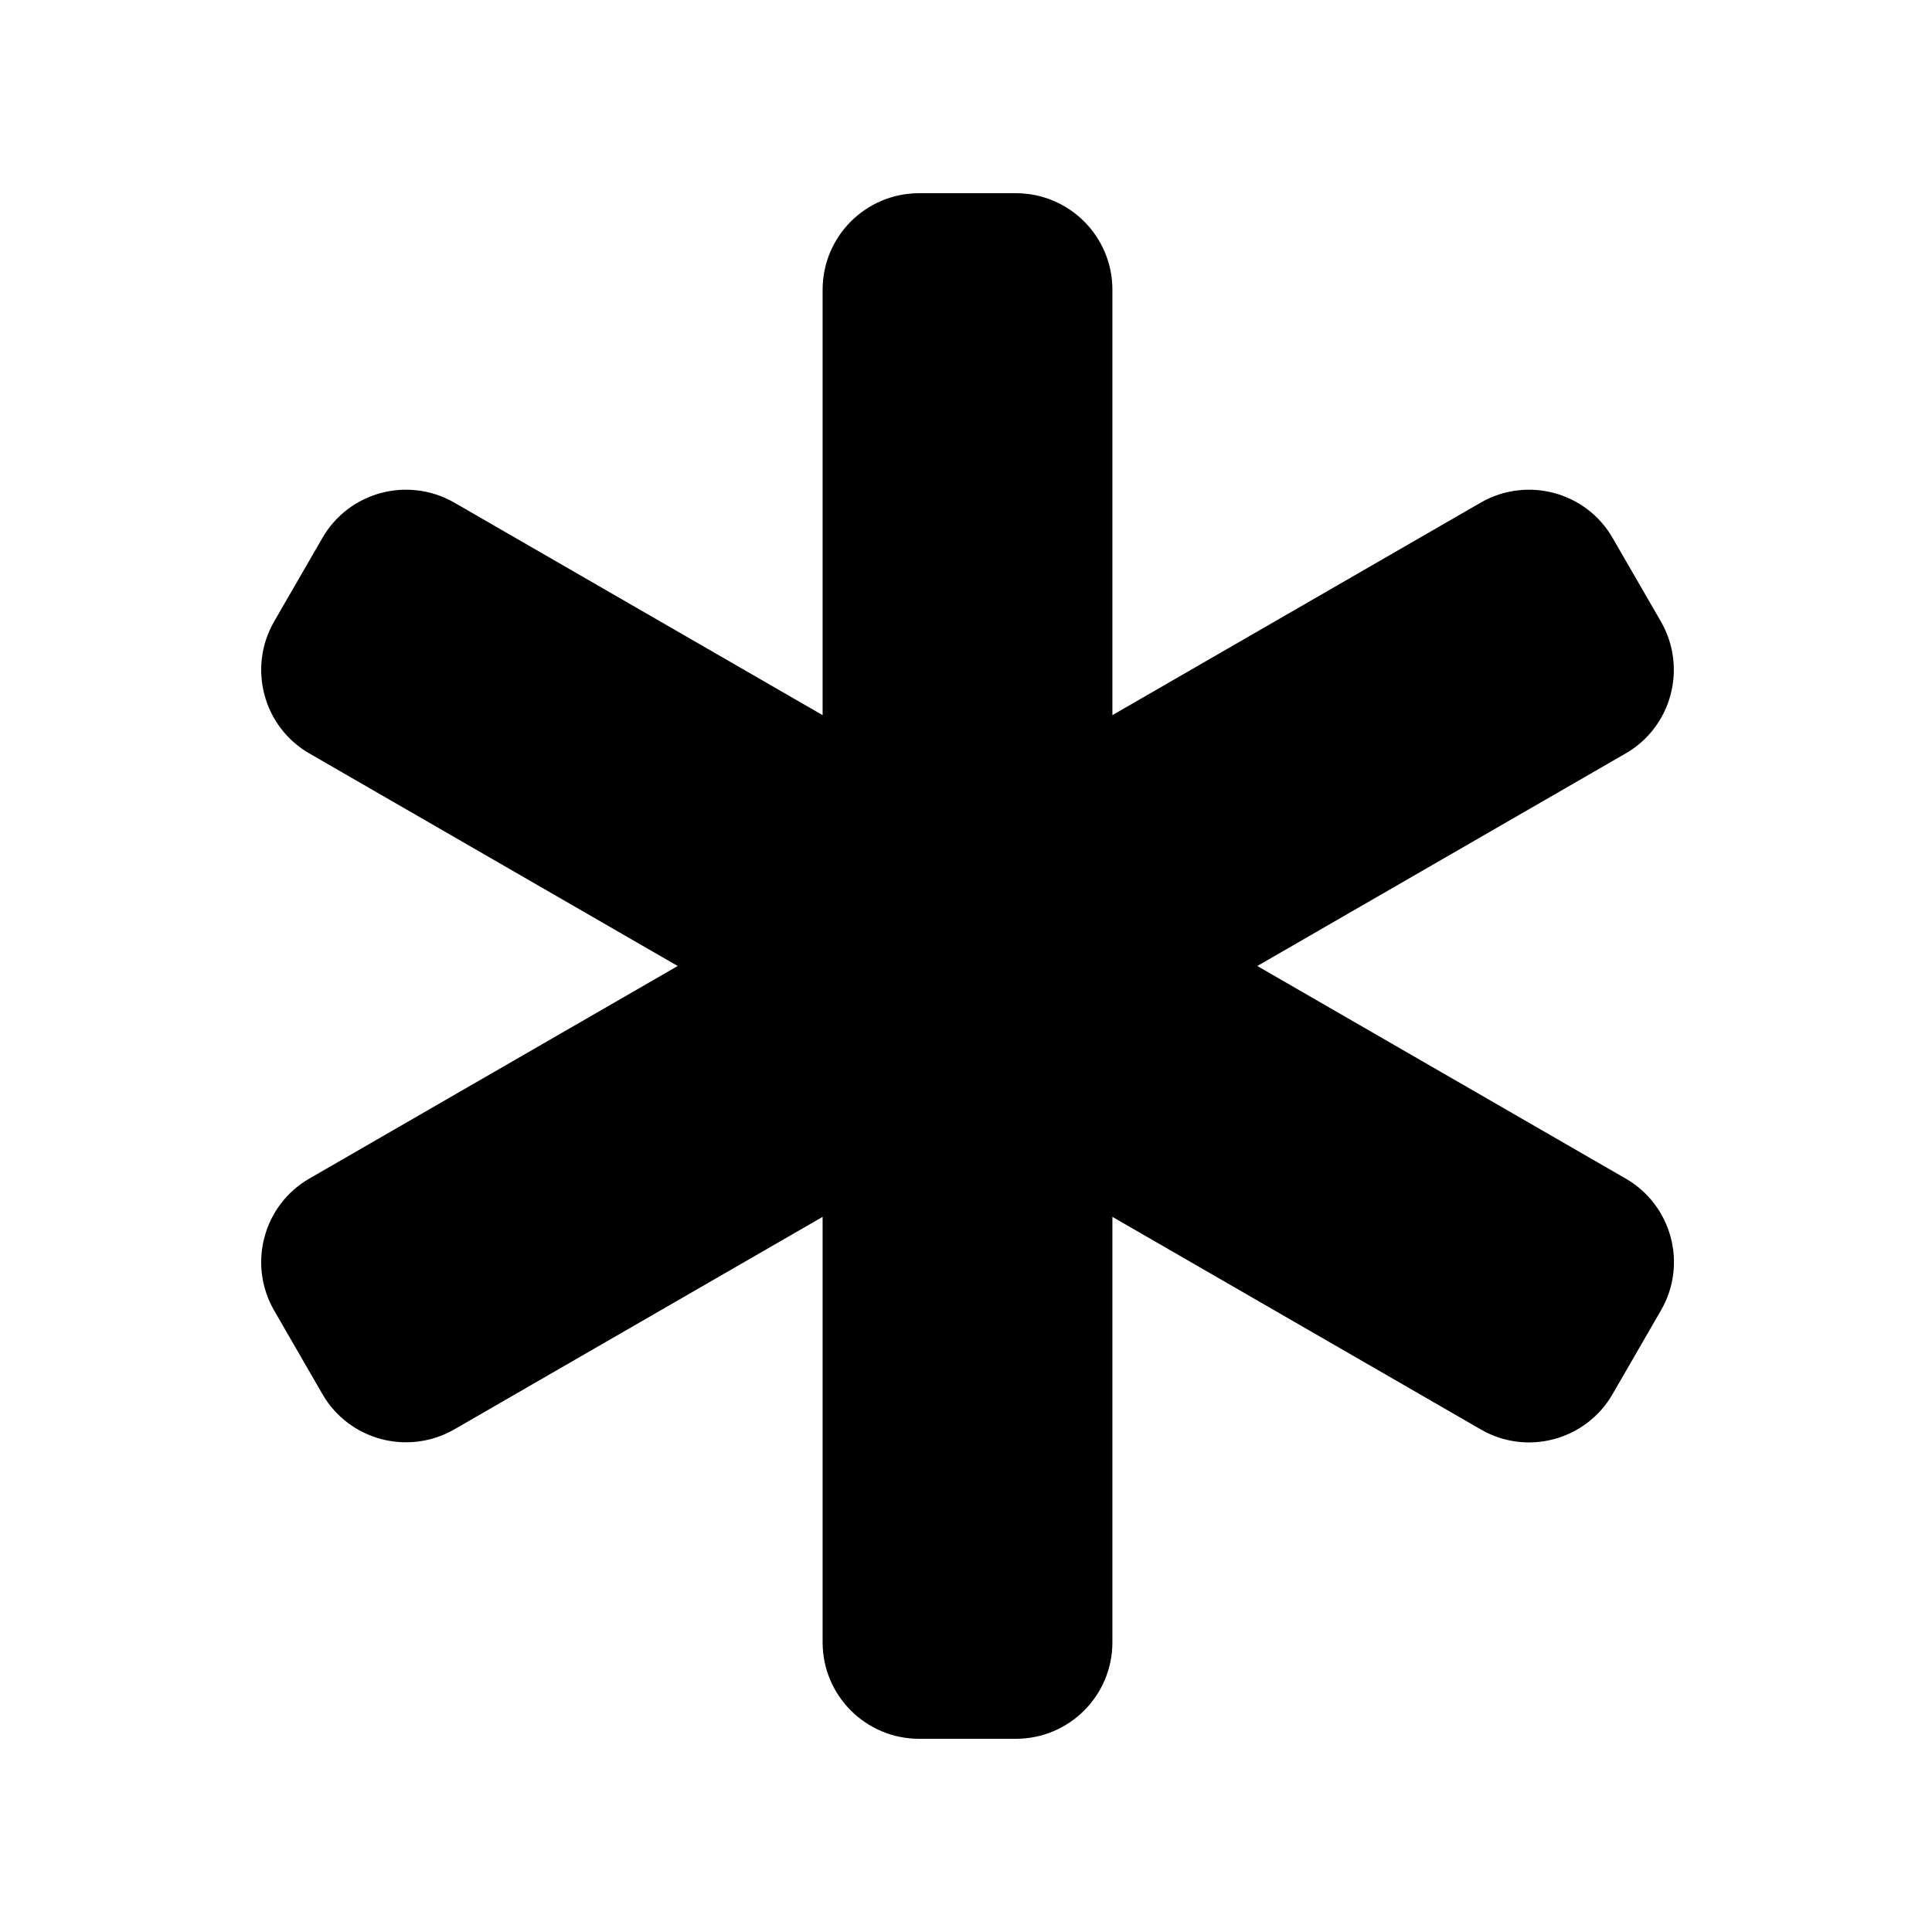
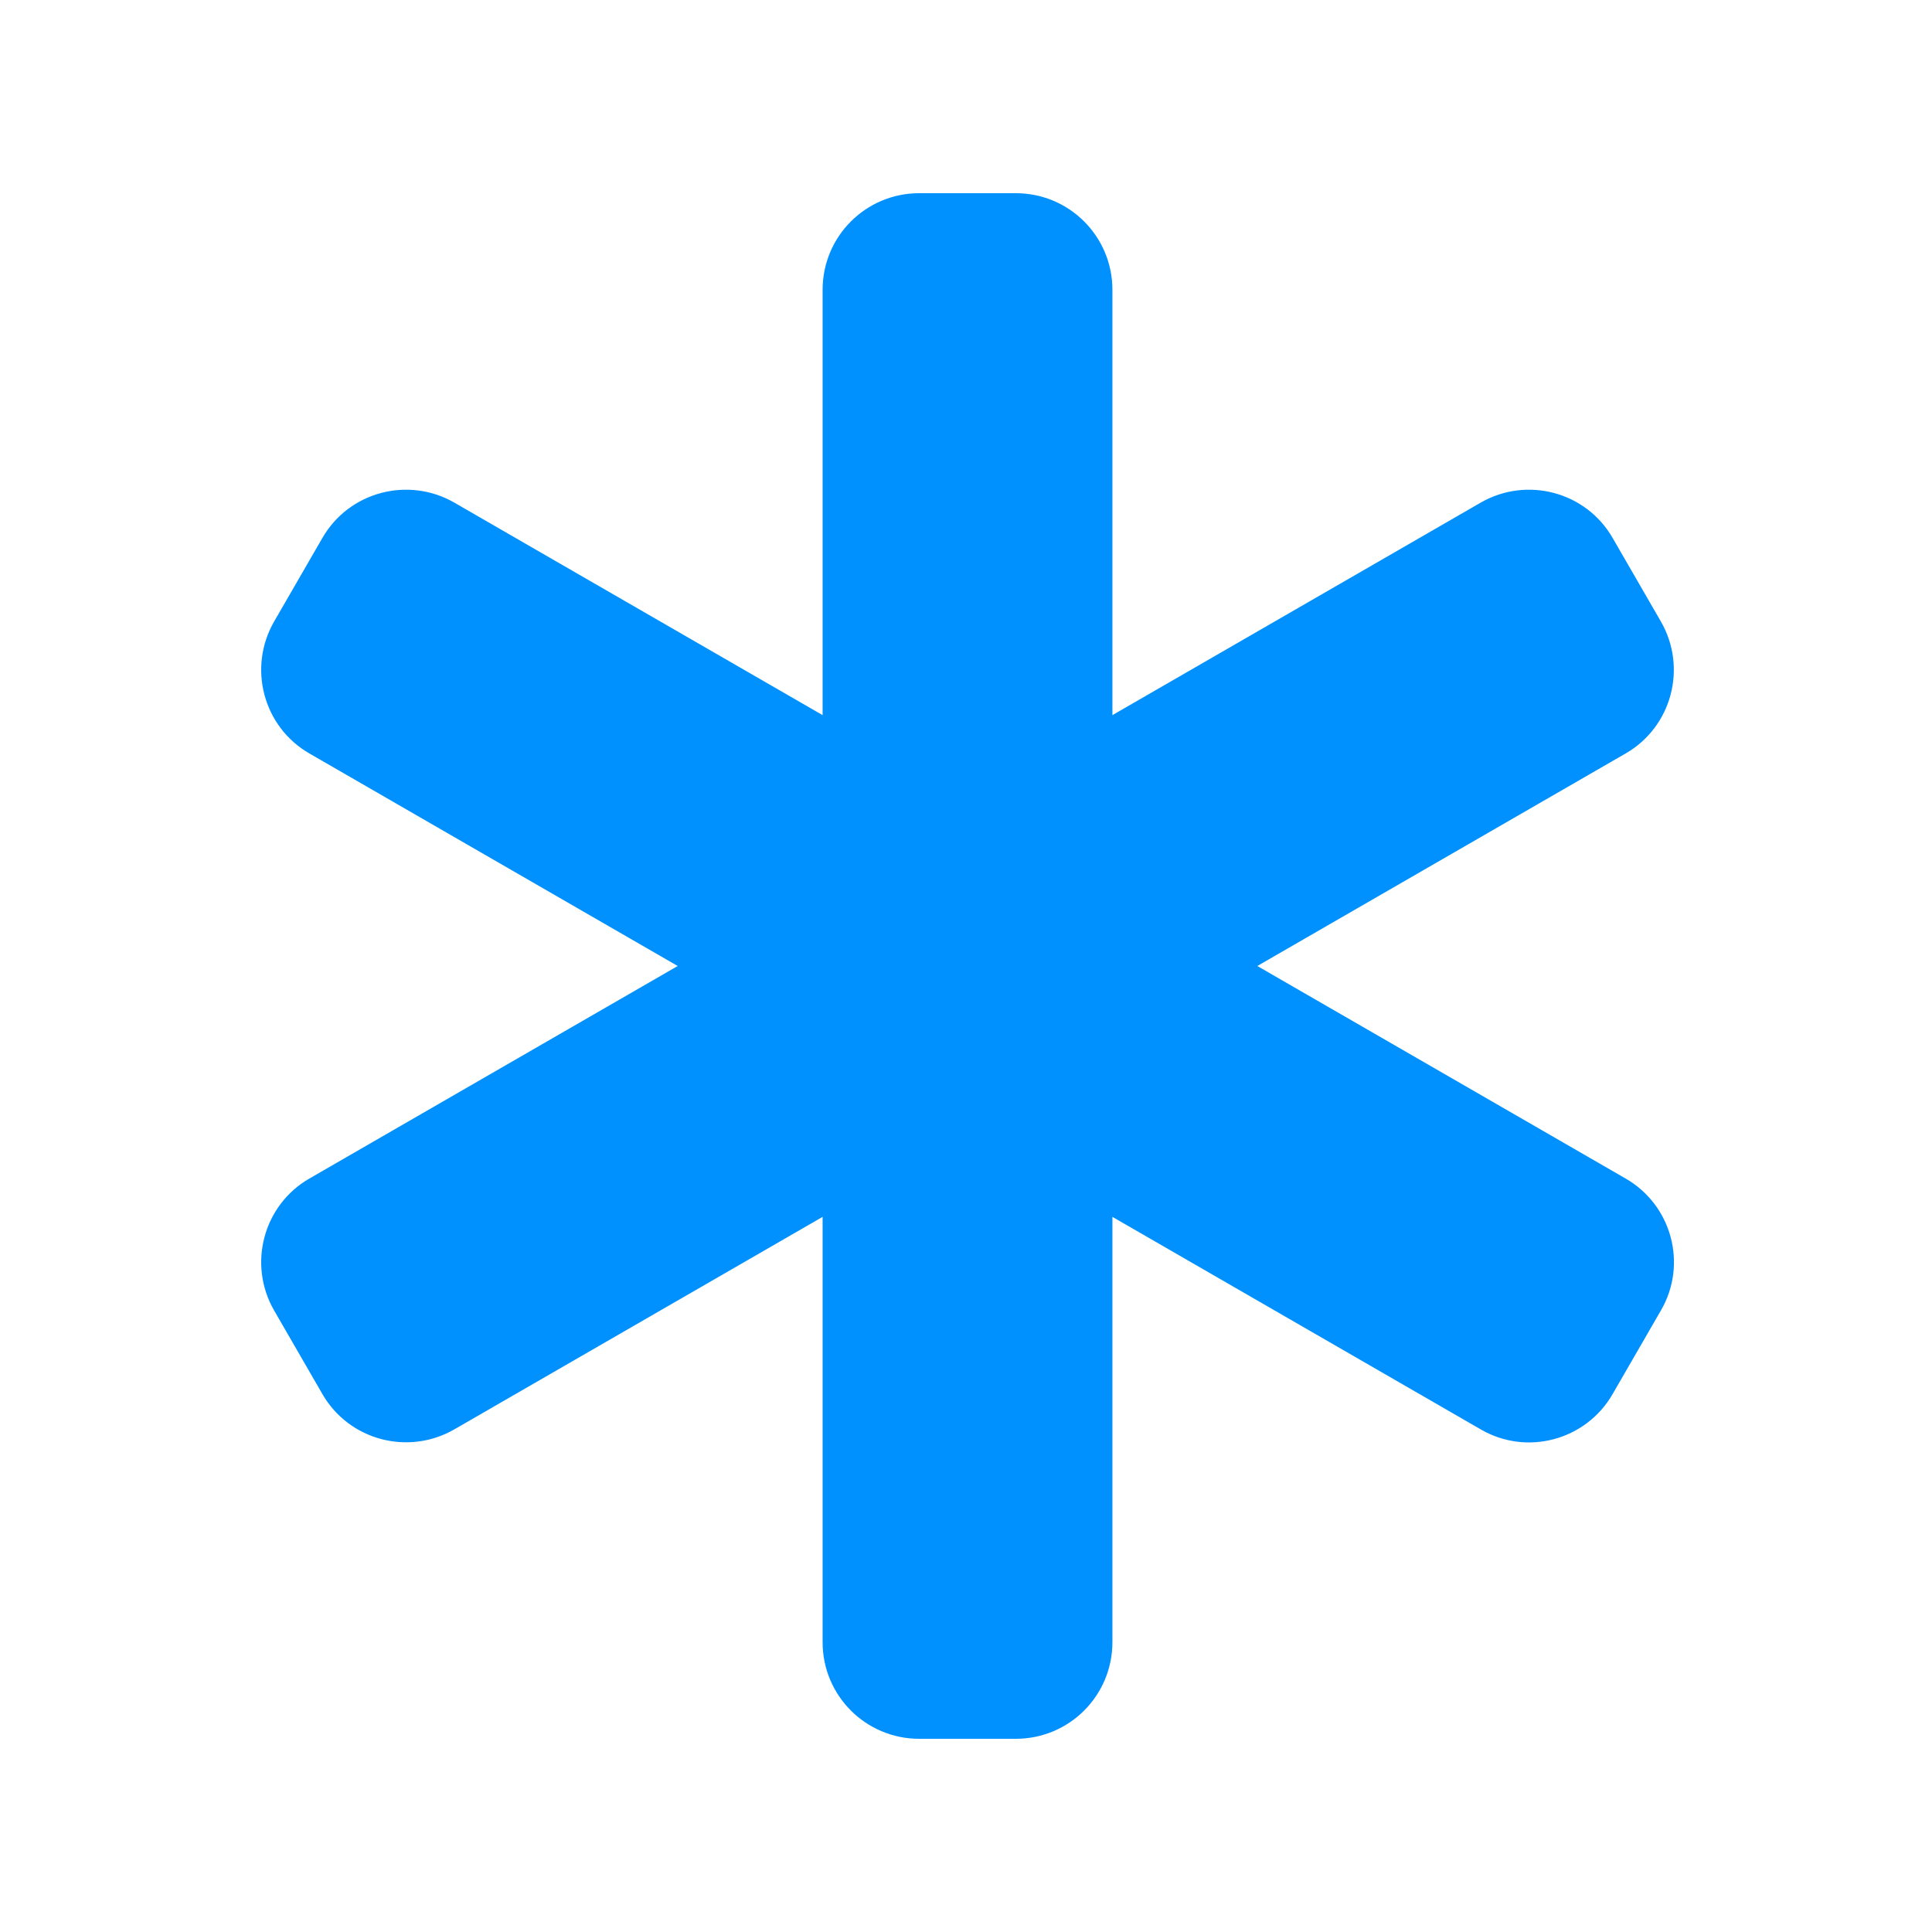
<svg xmlns="http://www.w3.org/2000/svg" viewBox="0 0 640 640">
-   <path d="M272.5 96C272.5 78.3 286.8 64 304.5 64L336.5 64C354.2 64 368.5 78.3 368.5 96L368.5 236.9L490.5 166.5C505.8 157.7 525.4 162.9 534.2 178.2L550.2 205.9C559 221.2 553.8 240.8 538.5 249.6L416.5 320L538.5 390.4C553.8 399.2 559.1 418.8 550.2 434.1L534.2 461.8C525.4 477.1 505.8 482.4 490.5 473.5L368.5 403.1L368.5 544C368.5 561.7 354.2 576 336.5 576L304.5 576C286.8 576 272.5 561.7 272.5 544L272.5 403.1L150.5 473.5C135.2 482.3 115.6 477.1 106.8 461.8L90.8 434.1C82 418.8 87.2 399.2 102.5 390.4L224.5 320L102.5 249.6C87.2 240.8 82 221.2 90.8 205.9L106.8 178.2C115.6 162.9 135.2 157.7 150.5 166.5L272.5 236.9L272.5 96z" />
+   <path fill="#0091ff" d="M272.5 96C272.5 78.3 286.8 64 304.5 64L336.5 64C354.2 64 368.5 78.3 368.5 96L368.5 236.9L490.5 166.5C505.8 157.7 525.4 162.9 534.2 178.2L550.2 205.9C559 221.2 553.8 240.8 538.5 249.6L416.5 320L538.5 390.4C553.8 399.2 559.1 418.8 550.2 434.1L534.2 461.8C525.4 477.1 505.8 482.4 490.5 473.5L368.5 403.1L368.5 544C368.5 561.7 354.2 576 336.5 576L304.5 576C286.8 576 272.5 561.7 272.5 544L272.5 403.1L150.5 473.5C135.2 482.3 115.6 477.1 106.8 461.8L90.8 434.1C82 418.8 87.2 399.2 102.5 390.4L224.5 320L102.5 249.6C87.2 240.8 82 221.2 90.8 205.9L106.8 178.2C115.6 162.9 135.2 157.7 150.5 166.5L272.5 236.9L272.5 96z" />
</svg>
